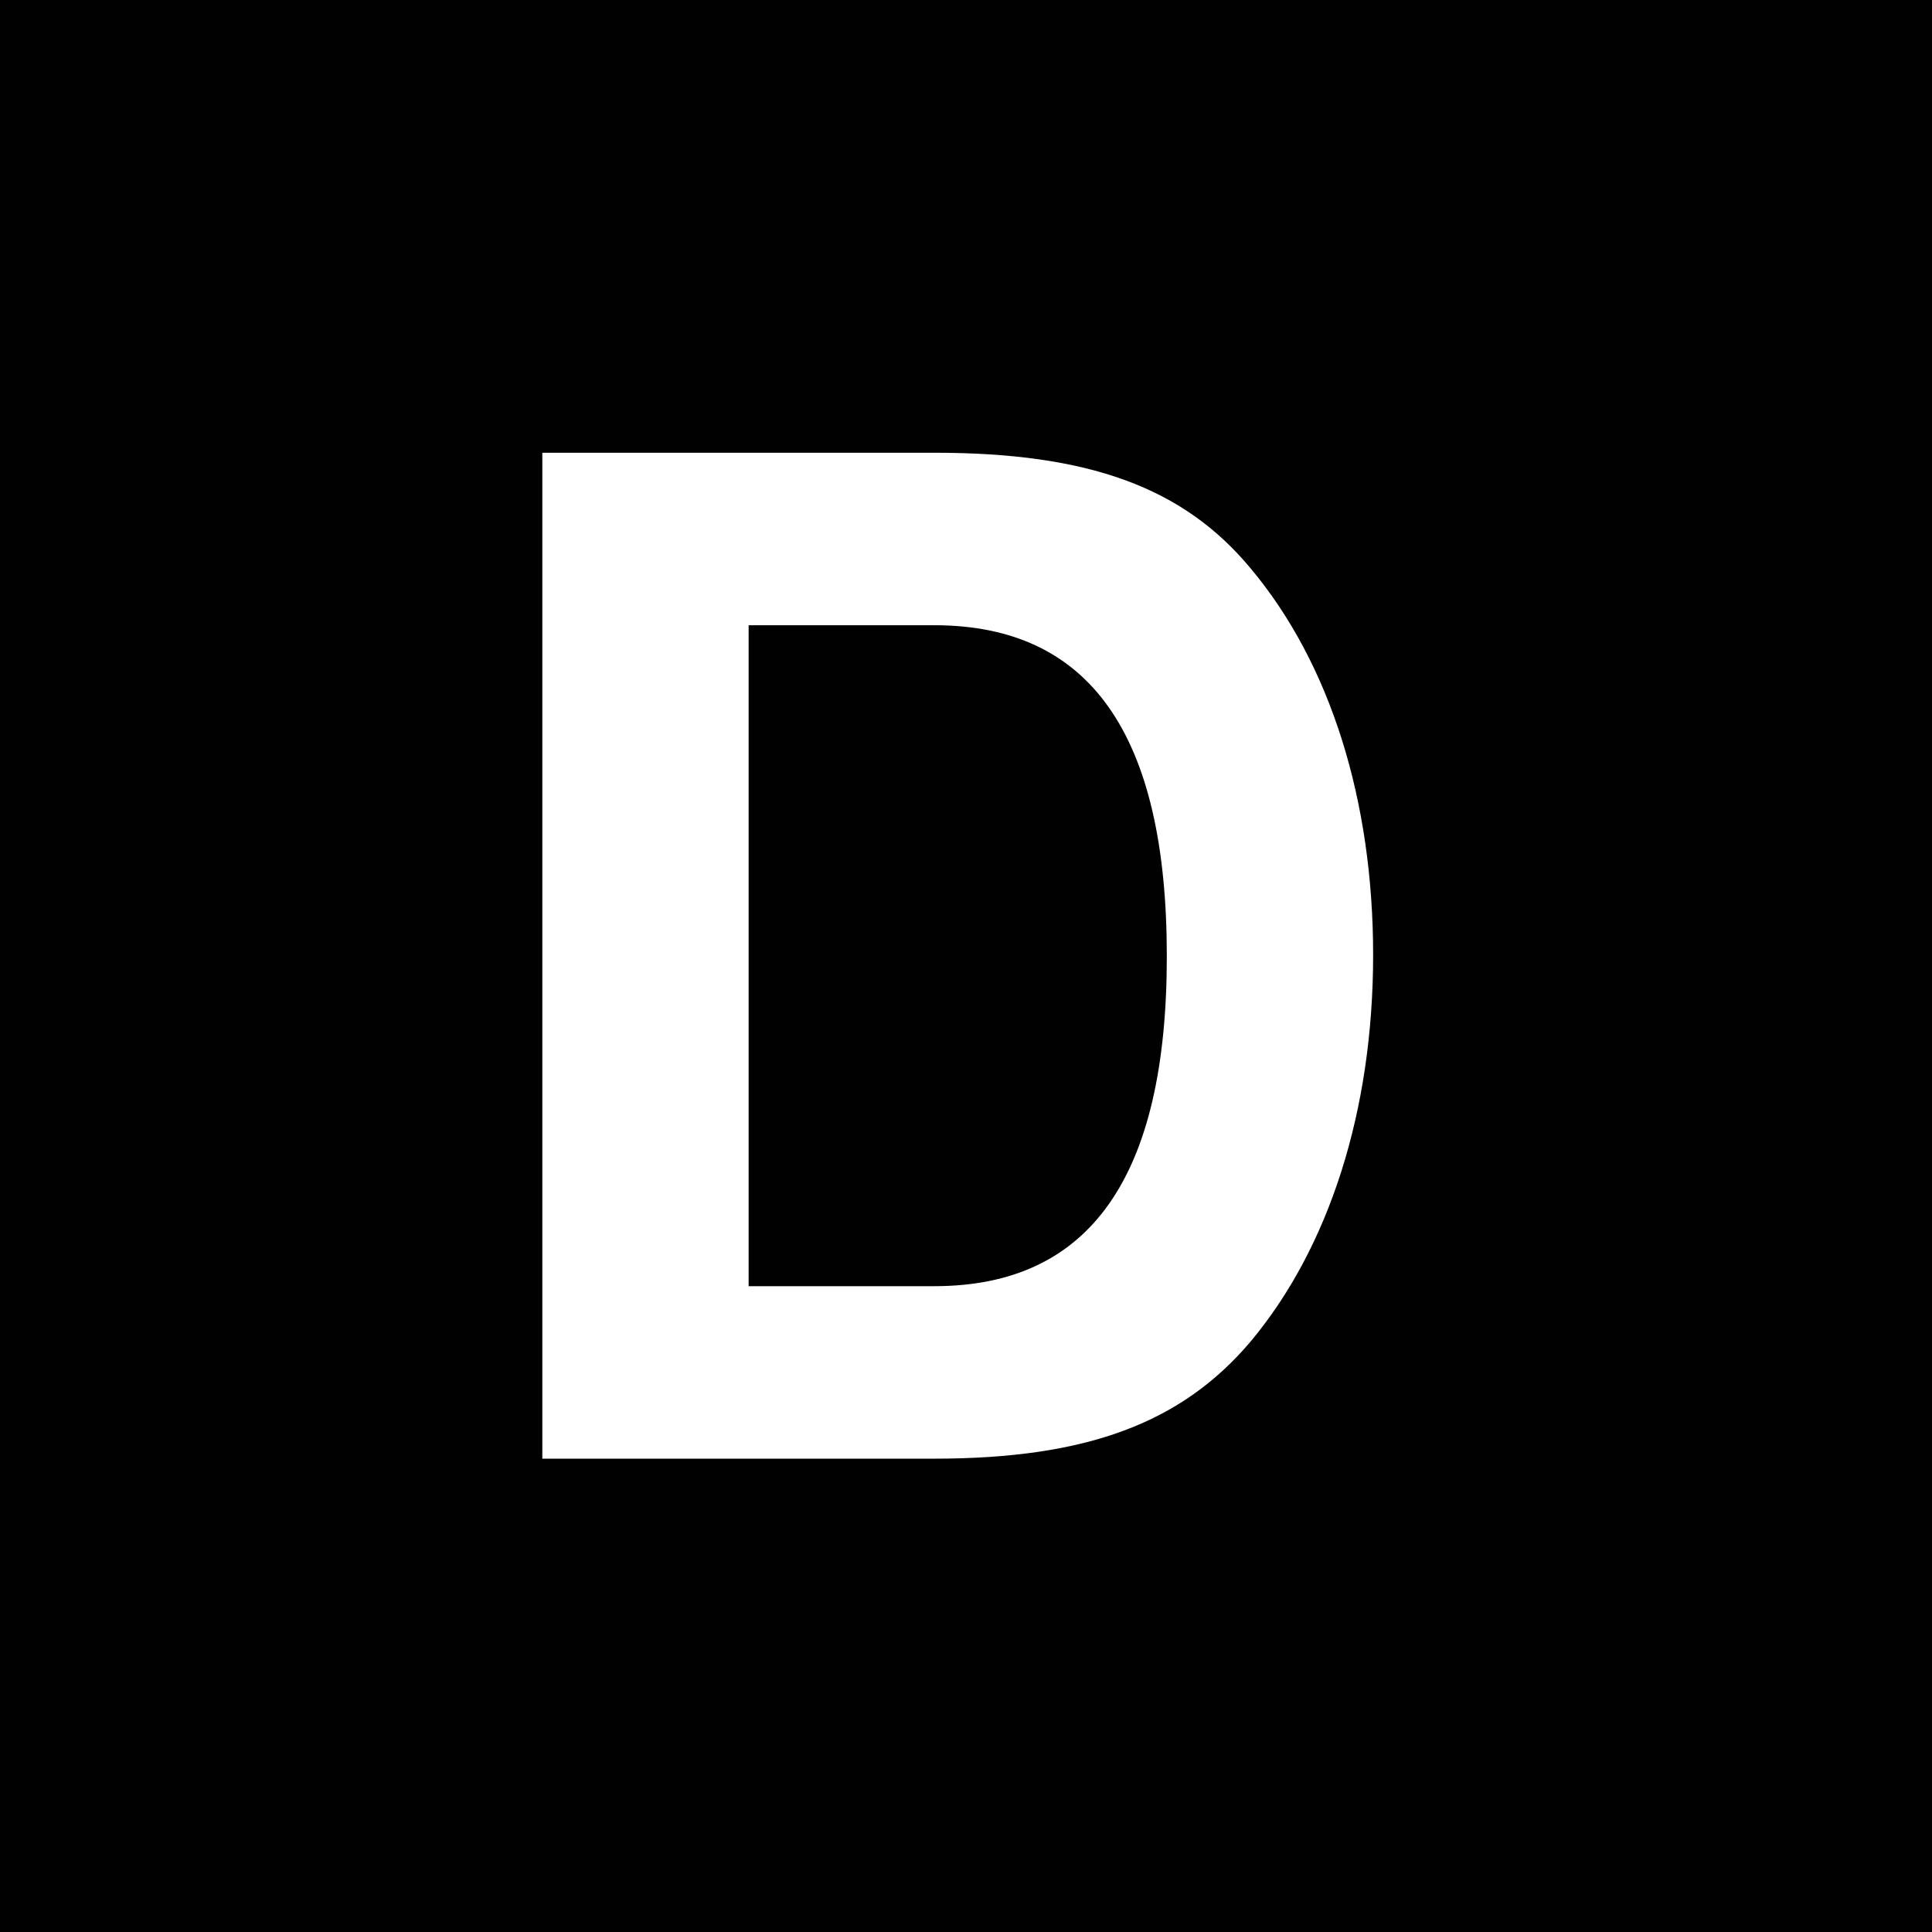
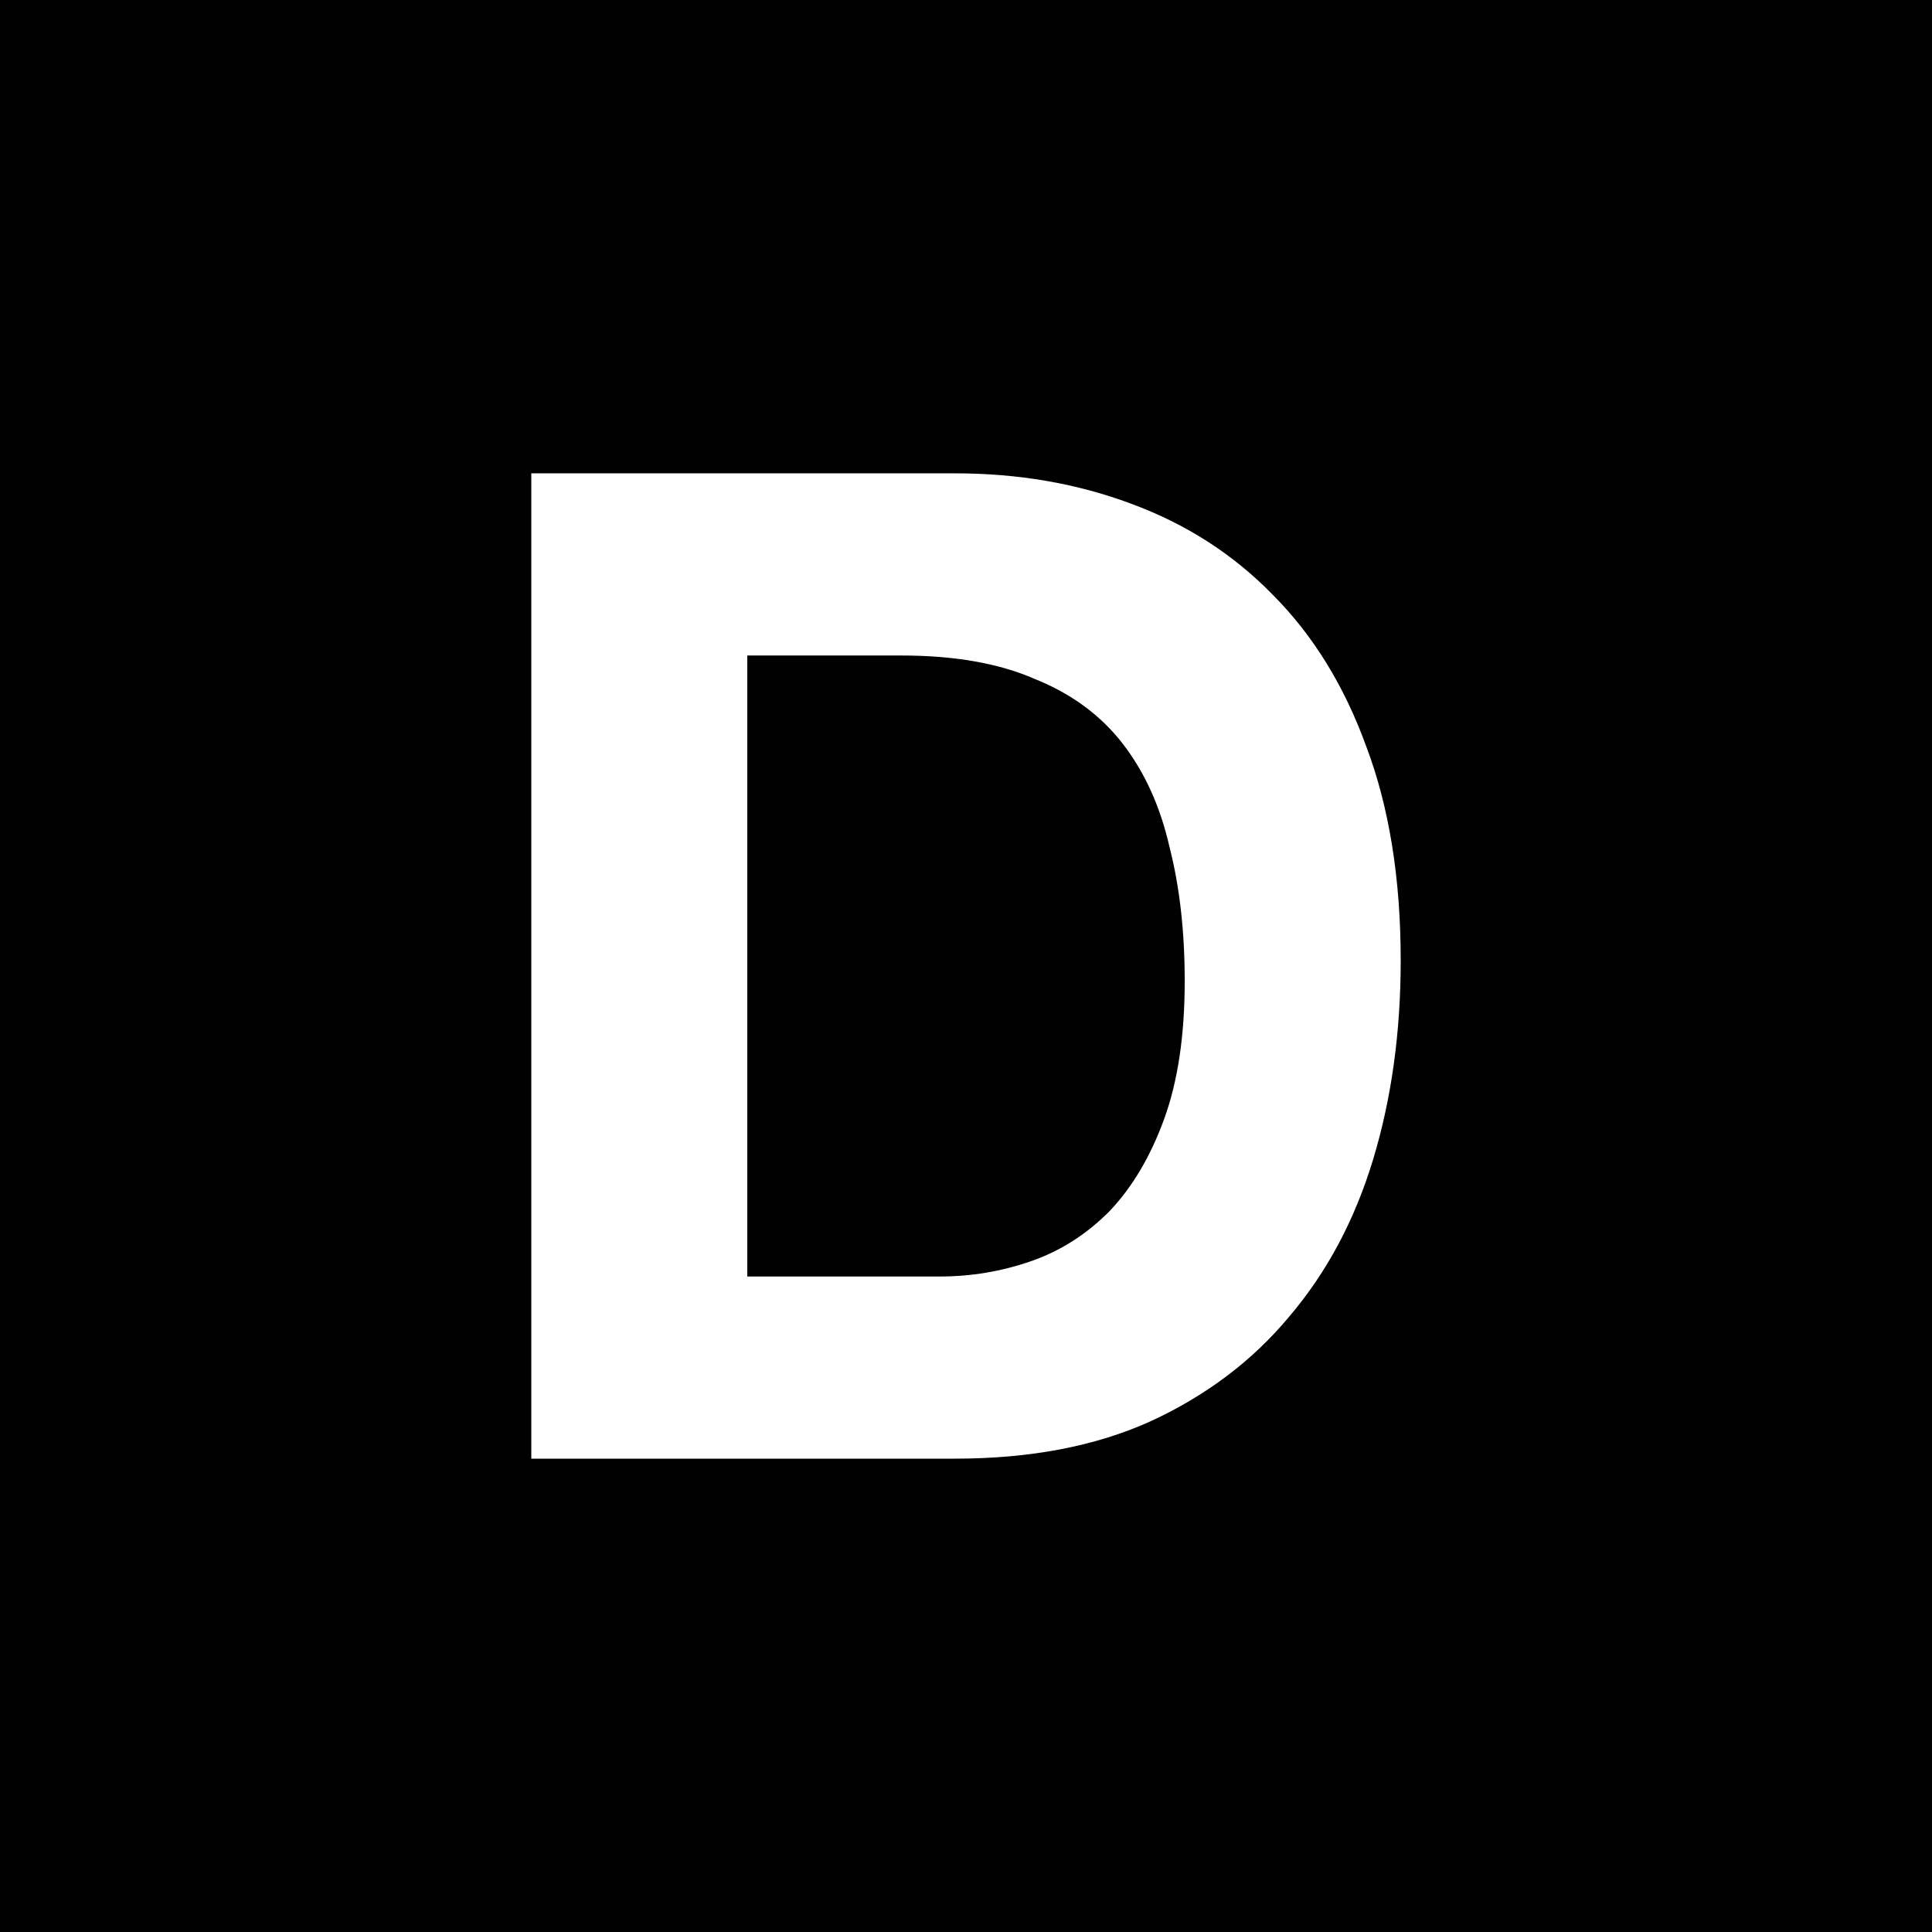
<svg xmlns="http://www.w3.org/2000/svg" id="svg8" version="1.1" viewBox="0 0 200 200" height="200mm" width="200mm">
  <defs id="defs2" />
  <g id="layer1">
    <rect y="0" x="0" height="200" width="200" id="rect10" style="fill:#000000;fill-opacity:0.996;stroke-width:0.265" />
-     <text transform="scale(0.9984162,1.001586)" id="text14" y="150.761" x="45.246" style="font-style:normal;font-variant:normal;font-weight:bold;font-stretch:normal;font-size:142.631px;line-height:1.25;font-family:'Helvetica Neue';-inkscape-font-specification:'Helvetica Neue, Bold';font-variant-ligatures:normal;font-variant-caps:normal;font-variant-numeric:normal;font-variant-east-asian:normal;fill:#ffffff;fill-opacity:1;stroke:none;stroke-width:0.265" xml:space="preserve">
-       <tspan style="font-style:normal;font-variant:normal;font-weight:bold;font-stretch:normal;font-size:142.631px;font-family:'Helvetica Neue';-inkscape-font-specification:'Helvetica Neue, Bold';font-variant-ligatures:normal;font-variant-caps:normal;font-variant-numeric:normal;font-variant-east-asian:normal;fill:#ffffff;stroke-width:0.265" y="150.761" x="45.246" id="tspan12">D</tspan>
-     </text>
+     <g style="font-style:normal;font-variant:normal;font-weight:bold;font-stretch:normal;font-size:142.631px;line-height:1.25;font-family:'Helvetica Neue';-inkscape-font-specification:'Helvetica Neue, Bold';font-variant-ligatures:normal;font-variant-caps:normal;font-variant-numeric:normal;font-variant-east-asian:normal;fill:#ffffff;fill-opacity:1;stroke:none;stroke-width:0.265" id="text14" transform="scale(0.9984162,1.001586)" aria-label="D">
+       <path id="path102" style="font-style:normal;font-variant:normal;font-weight:bold;font-stretch:normal;font-size:142.631px;font-family:'Helvetica Neue';-inkscape-font-specification:'Helvetica Neue, Bold';font-variant-ligatures:normal;font-variant-caps:normal;font-variant-numeric:normal;font-variant-east-asian:normal;fill:#ffffff;stroke-width:0.265" d="M 77.48,131.934 V 67.75 h 15.975 q 8.273,0 13.835,2.425 5.705,2.282 9.128,6.704 3.423,4.422 4.849,10.697 1.569,6.133 1.569,13.835 0,8.415 -2.139,14.263 -2.139,5.848 -5.705,9.556 -3.566,3.566 -8.13,5.135 -4.564,1.569 -9.414,1.569 z M 55.087,48.922 V 150.761 h 43.93 q 11.696,0 20.254,-3.851 8.7,-3.994 14.406,-10.84 5.848,-6.846 8.7,-16.26 2.853,-9.414 2.853,-20.539 0,-12.694 -3.566,-22.108 -3.423,-9.414 -9.699,-15.689 -6.133,-6.276 -14.691,-9.414 -8.415,-3.138 -18.257,-3.138 z" />
+     </g>
  </g>
</svg>
